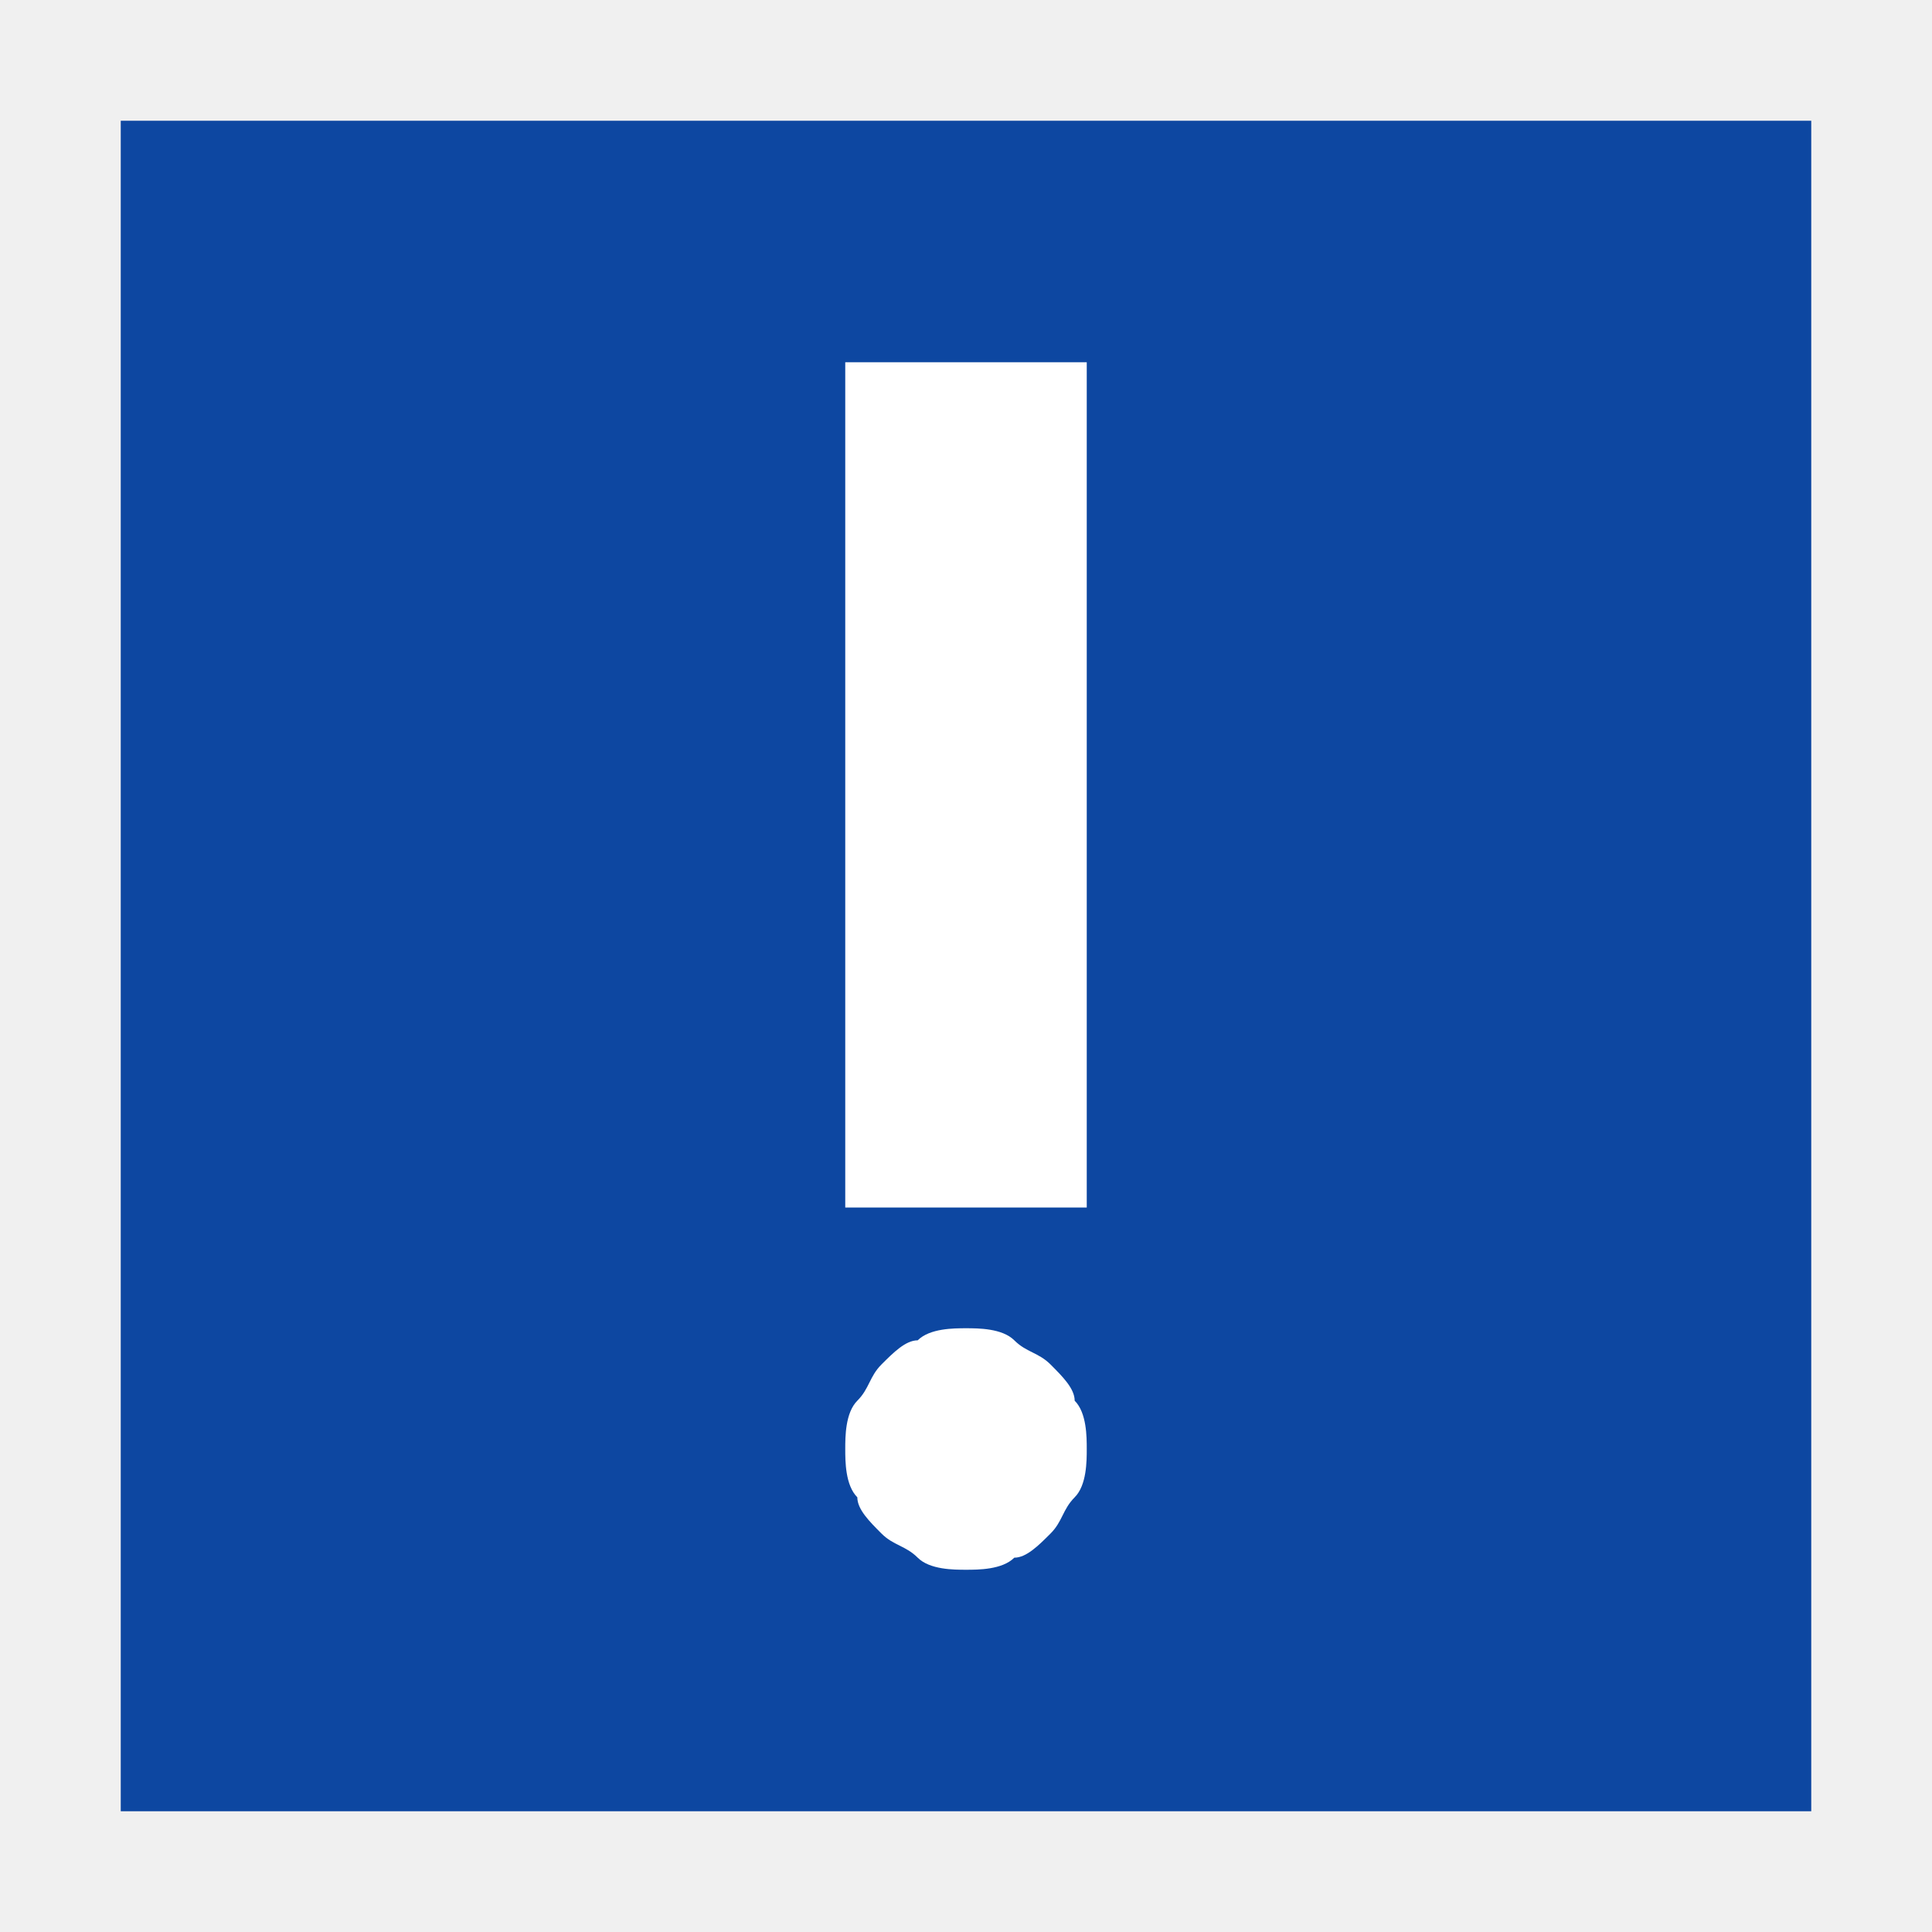
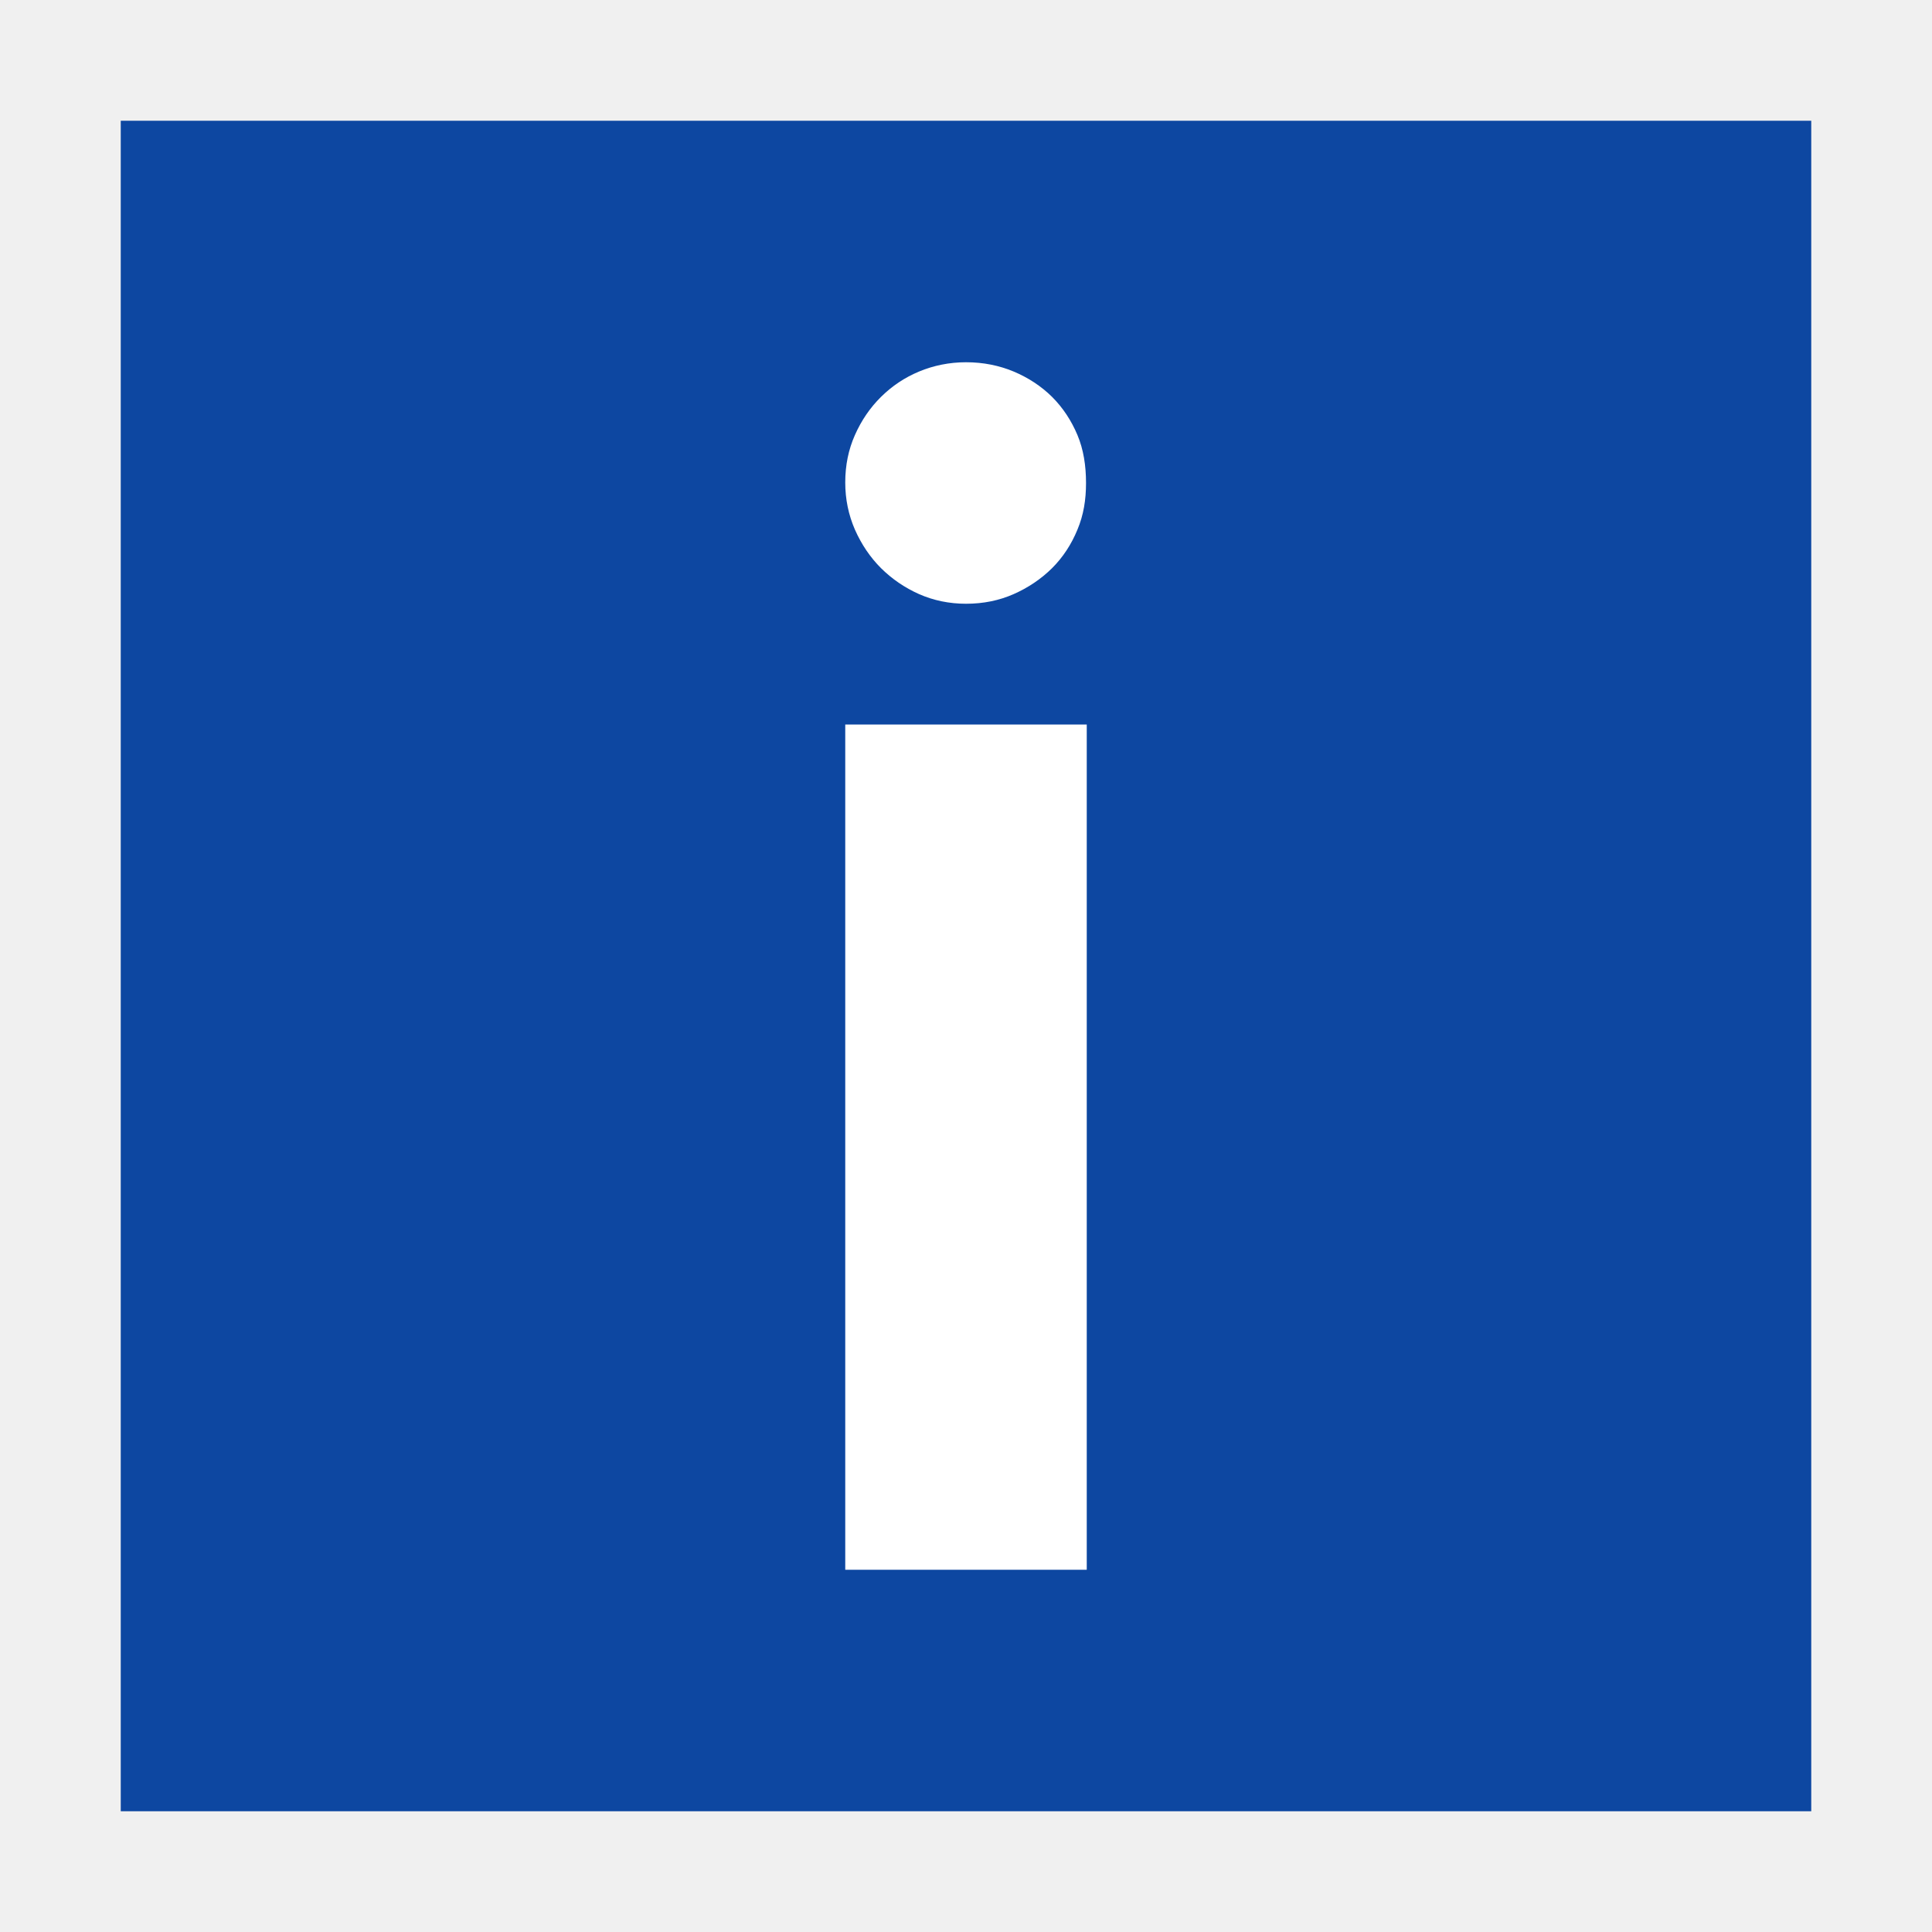
<svg xmlns="http://www.w3.org/2000/svg" version="1.2" baseProfile="tiny" id="dialog-information" x="0px" y="0px" viewBox="0 0 16 16" overflow="scroll" xml:space="preserve">
  <path fill="#0D47A1" d="M1,1h14v14H1V1z" />
-   <path fill="#FFFFFF" d="M7,12c0-0.1,0-0.3,0.1-0.4c0.1-0.1,0.1-0.2,0.2-0.3c0.1-0.1,0.2-0.2,0.3-0.2C7.7,11,7.9,11,8,11  c0.1,0,0.3,0,0.4,0.1c0.1,0.1,0.2,0.1,0.3,0.2c0.1,0.1,0.2,0.2,0.2,0.3C9,11.7,9,11.9,9,12c0,0.1,0,0.3-0.1,0.4  c-0.1,0.1-0.1,0.2-0.2,0.3c-0.1,0.1-0.2,0.2-0.3,0.2C8.3,13,8.1,13,8,13c-0.1,0-0.3,0-0.4-0.1c-0.1-0.1-0.2-0.1-0.3-0.2  c-0.1-0.1-0.2-0.2-0.2-0.3C7,12.3,7,12.1,7,12z M9,10H7V3h2V10z" />
+   <path fill="#FFFFFF" d="M8.994,4c0,0.138-0.02,0.264-0.071,0.386  C8.873,4.508,8.803,4.615,8.713,4.705C8.622,4.795,8.515,4.867,8.395,4.92  C8.275,4.973,8.144,5,8,5C7.862,5,7.731,4.973,7.611,4.92  C7.492,4.867,7.387,4.795,7.296,4.705C7.206,4.615,7.134,4.508,7.08,4.386  C7.027,4.264,7,4.134,7,3.996c0-0.144,0.027-0.274,0.08-0.393  c0.053-0.12,0.125-0.226,0.216-0.316c0.091-0.09,0.195-0.16,0.315-0.21  C7.731,3.027,7.862,3,8,3C8.144,3,8.275,3.027,8.395,3.077  c0.119,0.05,0.227,0.12,0.318,0.21c0.09,0.09,0.16,0.197,0.21,0.316  C8.973,3.722,8.994,3.856,8.994,4z M7,6l2-0L9,13H7  L7,6z" />
</svg>
